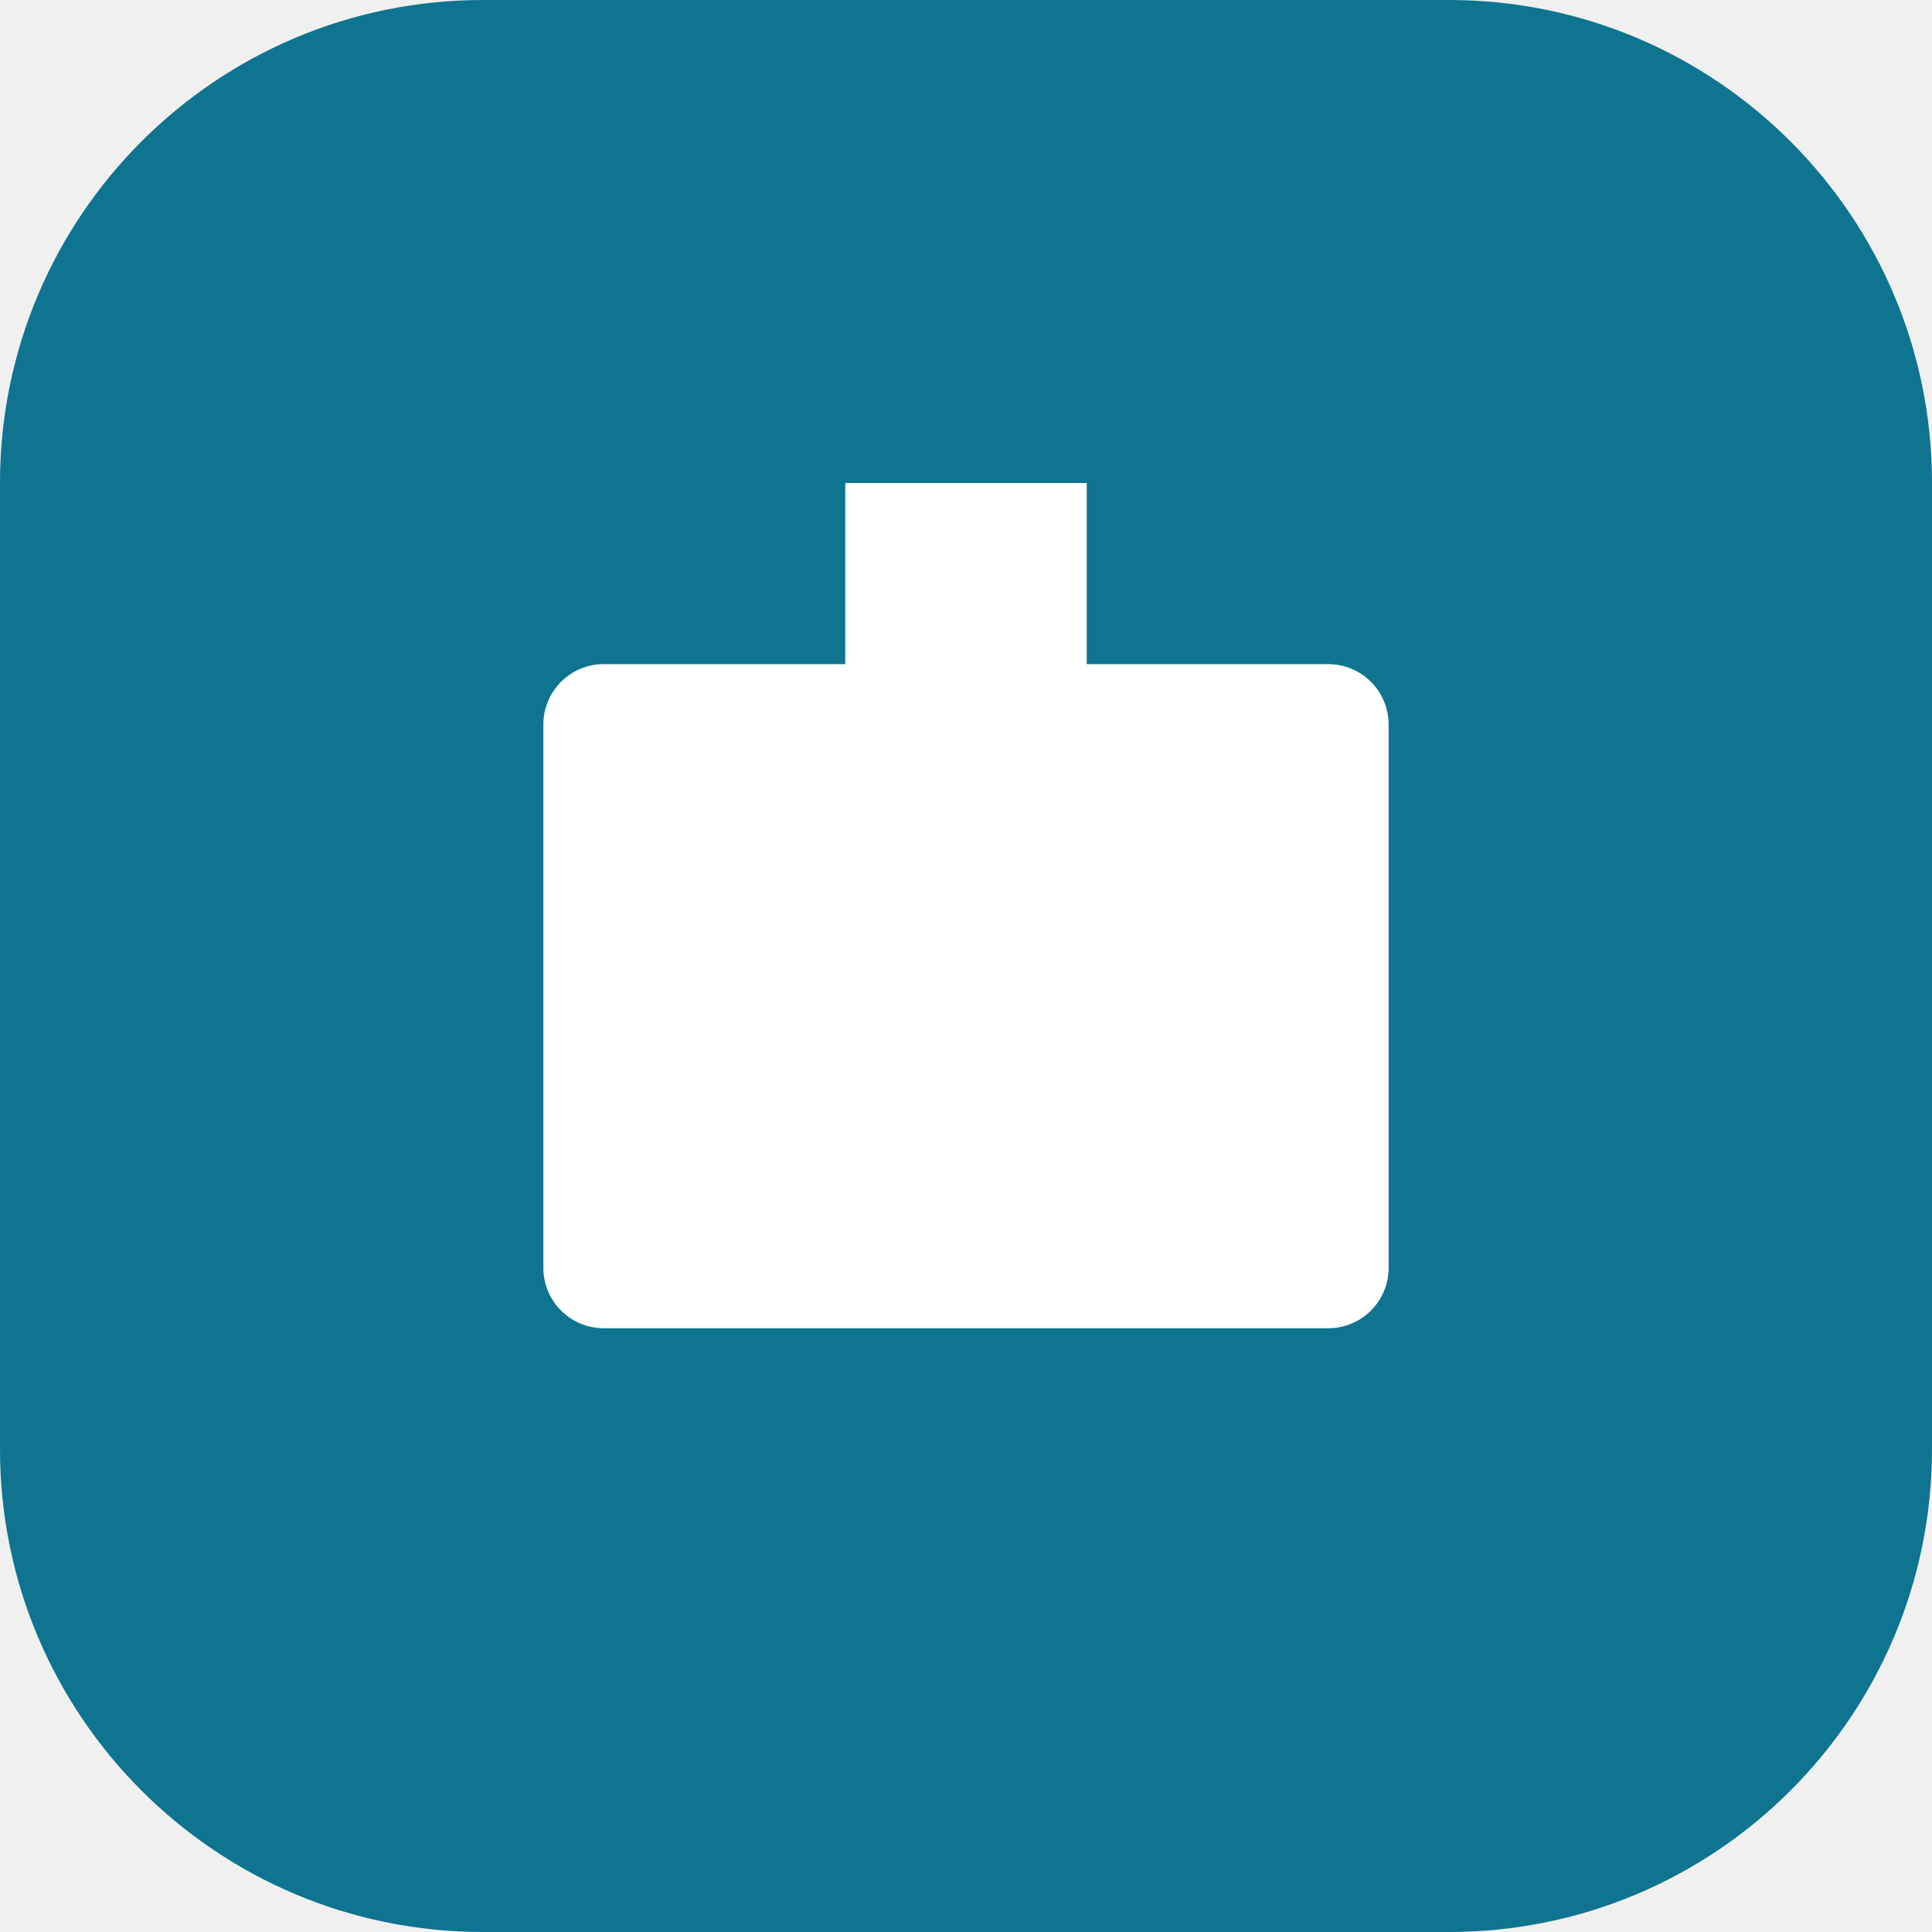
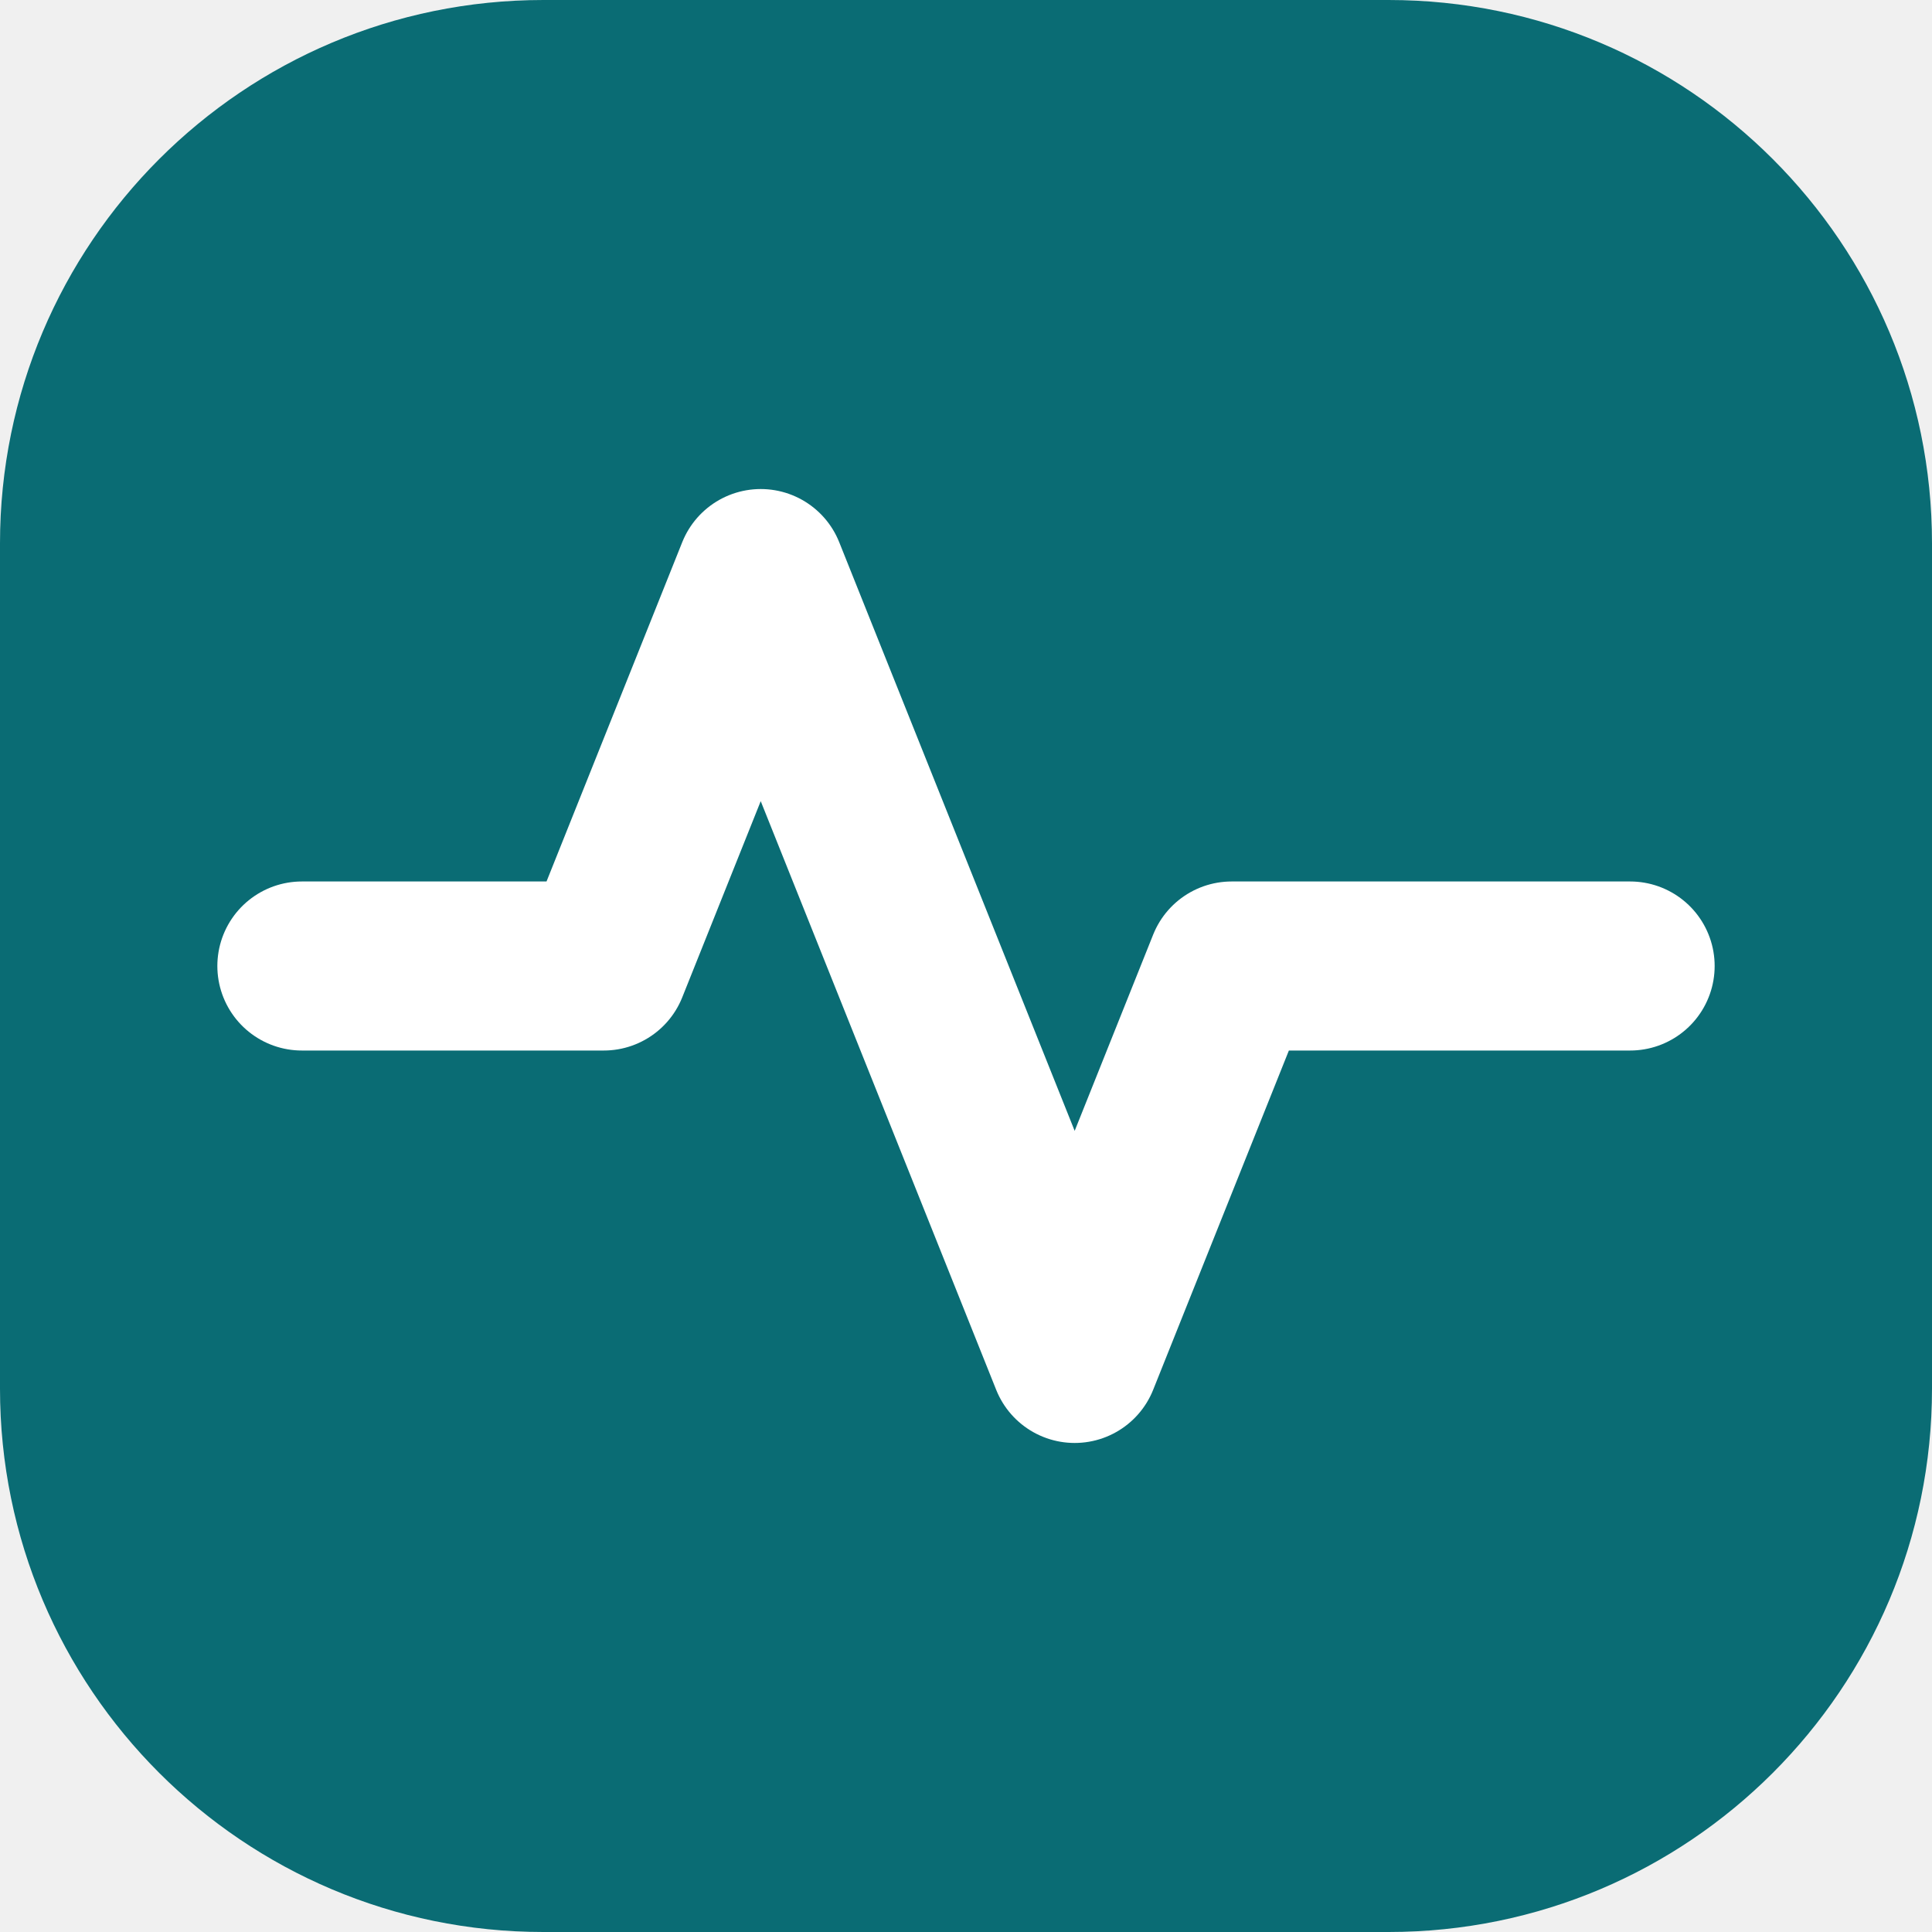
<svg xmlns="http://www.w3.org/2000/svg" viewBox="0 0 32 32">
-   <rect width="32" height="32" rx="8" fill="#0E7490" />
-   <path d="M10 11h12a1 1 0 0 1 1 1v9a1 1 0 0 1-1 1H10a1 1 0 0 1-1-1v-9a1 1 0 0 1 1-1zm4-3h4v3h-4zm1.5 6h1v1.5H18v1h-1.5V18h-1v-1.5H14v-1h1.5z" fill="#fff" />
+   <rect width="32" height="32" rx="9" fill="#0A6C74" />
+   <path d="M5 16h5l2.6-6.5 5.2 13 2.6-6.5H27" fill="none" stroke="#fff" stroke-width="2.8" stroke-linecap="round" stroke-linejoin="round" />
</svg>
